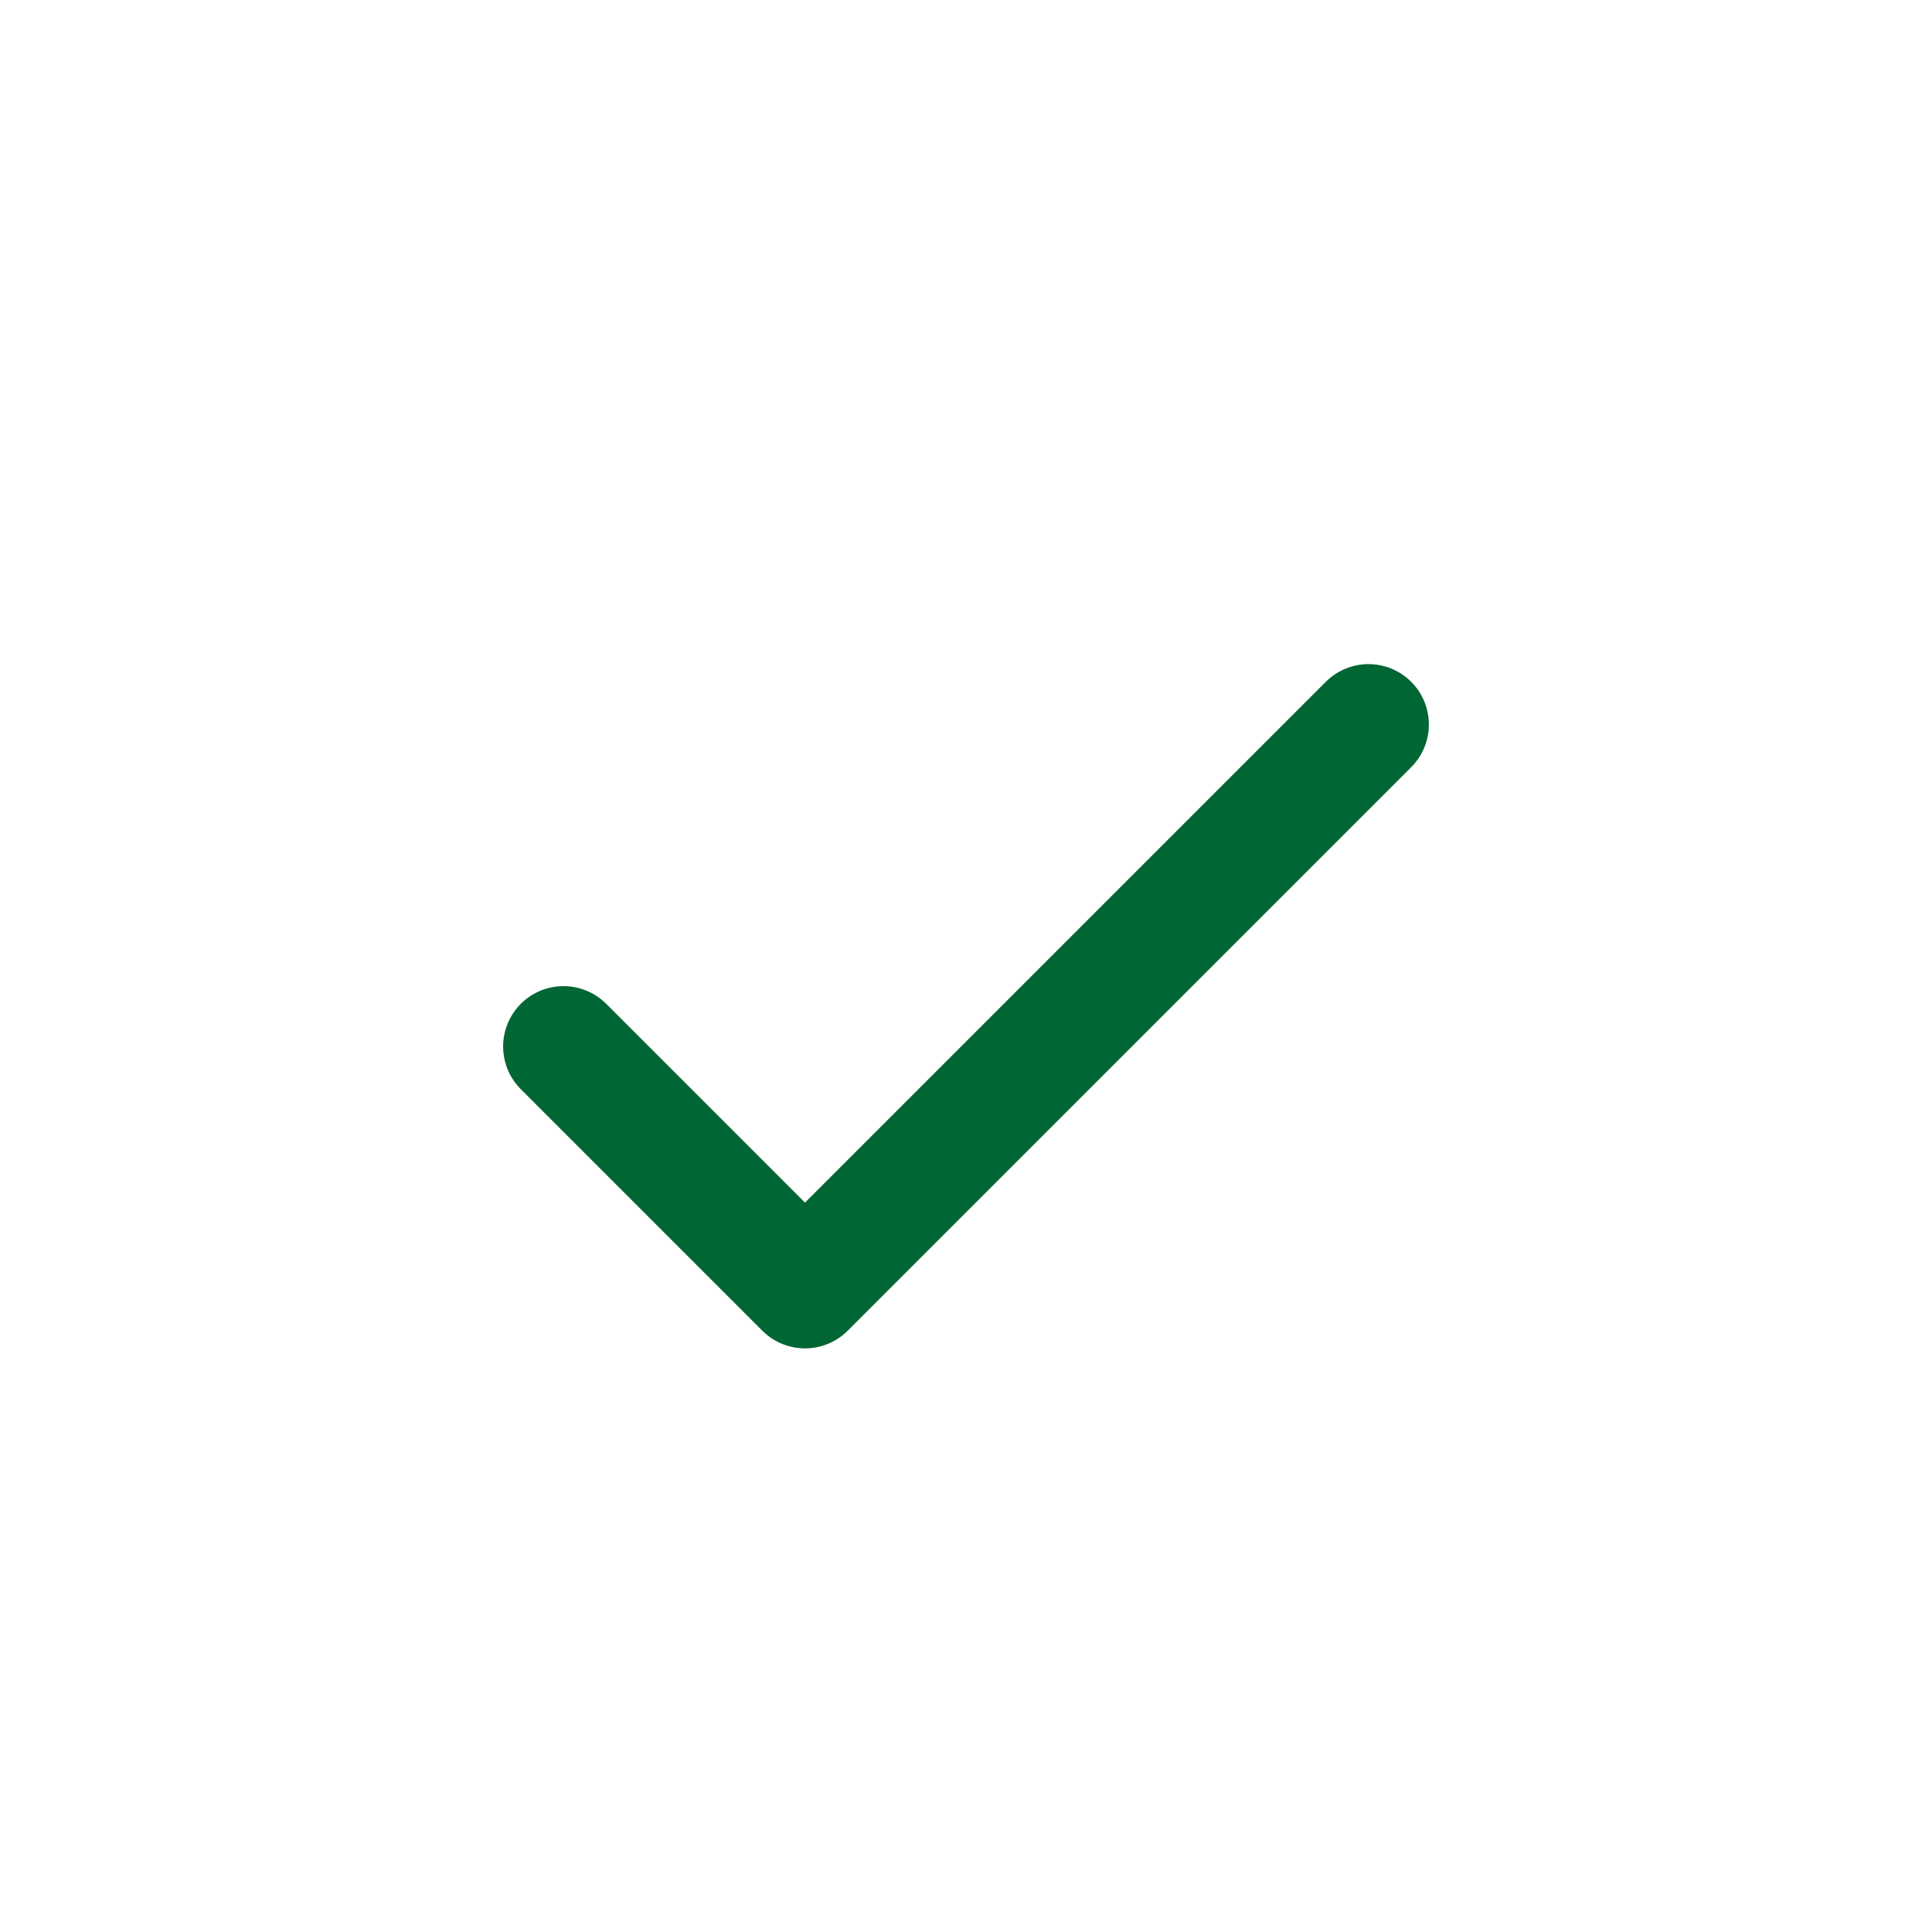
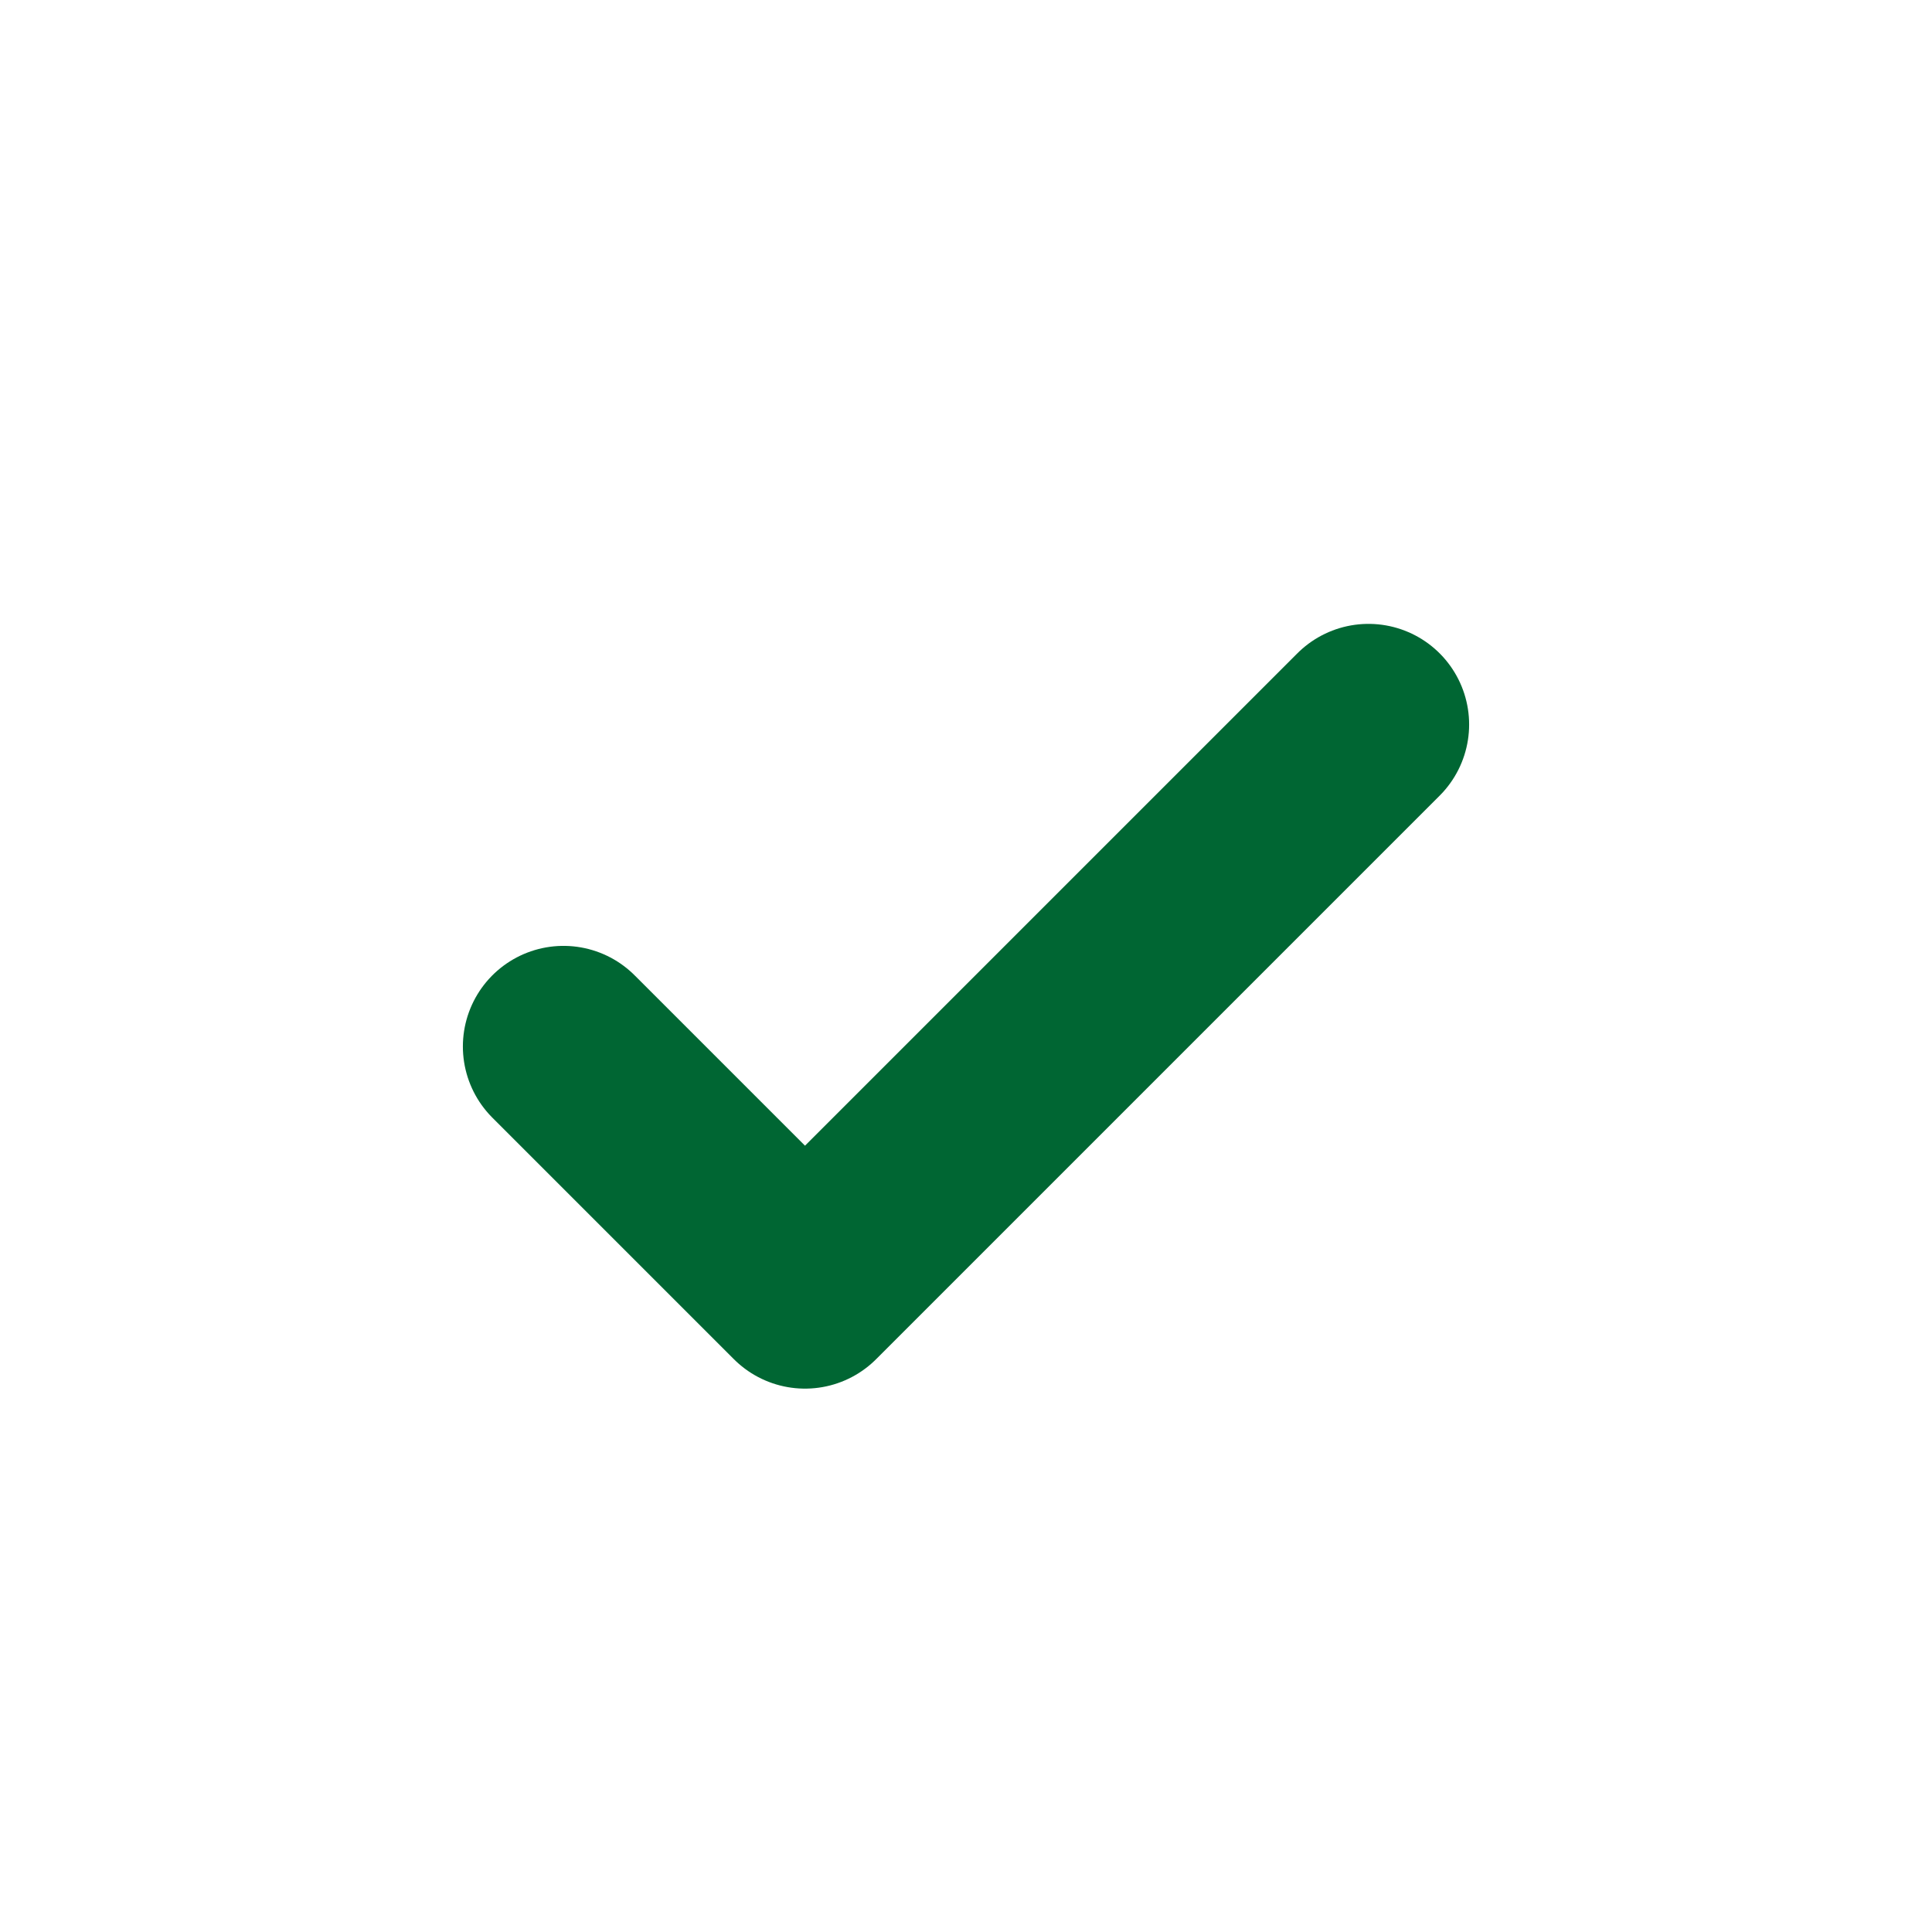
<svg xmlns="http://www.w3.org/2000/svg" width="24px" height="24px" viewBox="0 0 24 24" fill="none">
-   <path d="M17 9L10 16L7 13" stroke="#006633" stroke-width="1.5" stroke-linecap="round" stroke-linejoin="round" />
+   <path d="M17 9L10 16L7 13" stroke="#006633" stroke-width="2.5" stroke-linecap="round" stroke-linejoin="round" />
</svg>
